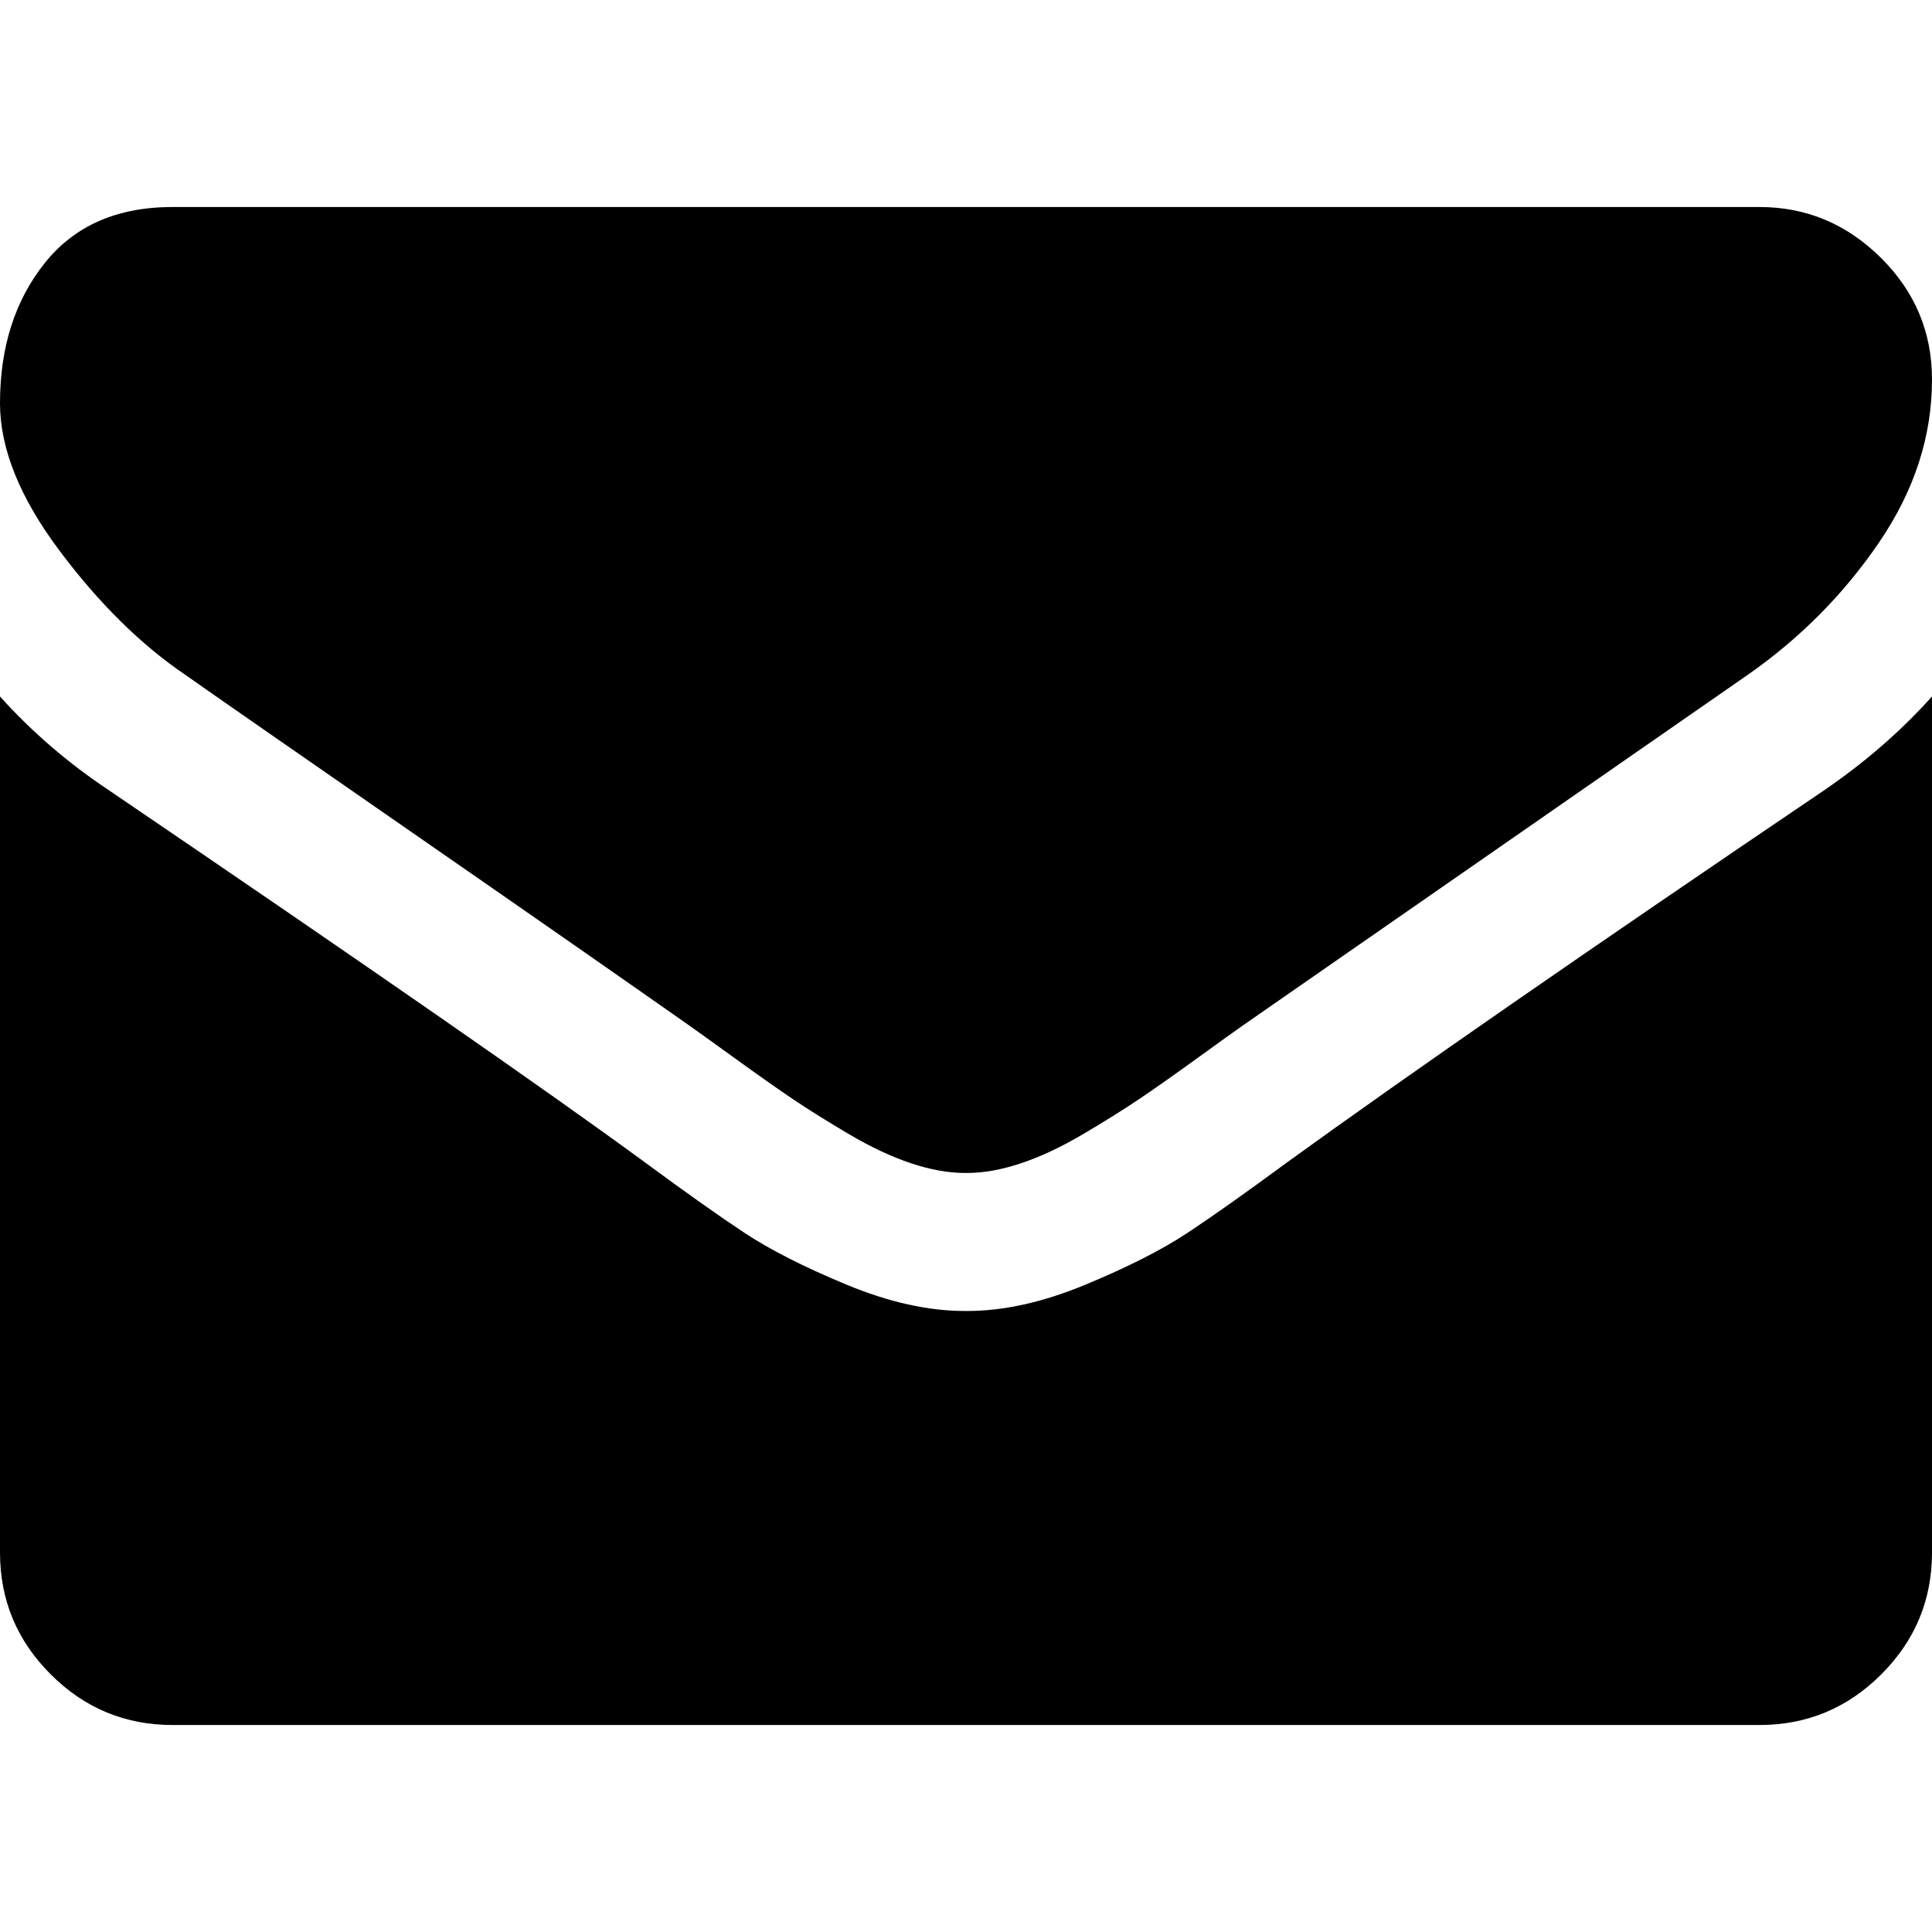
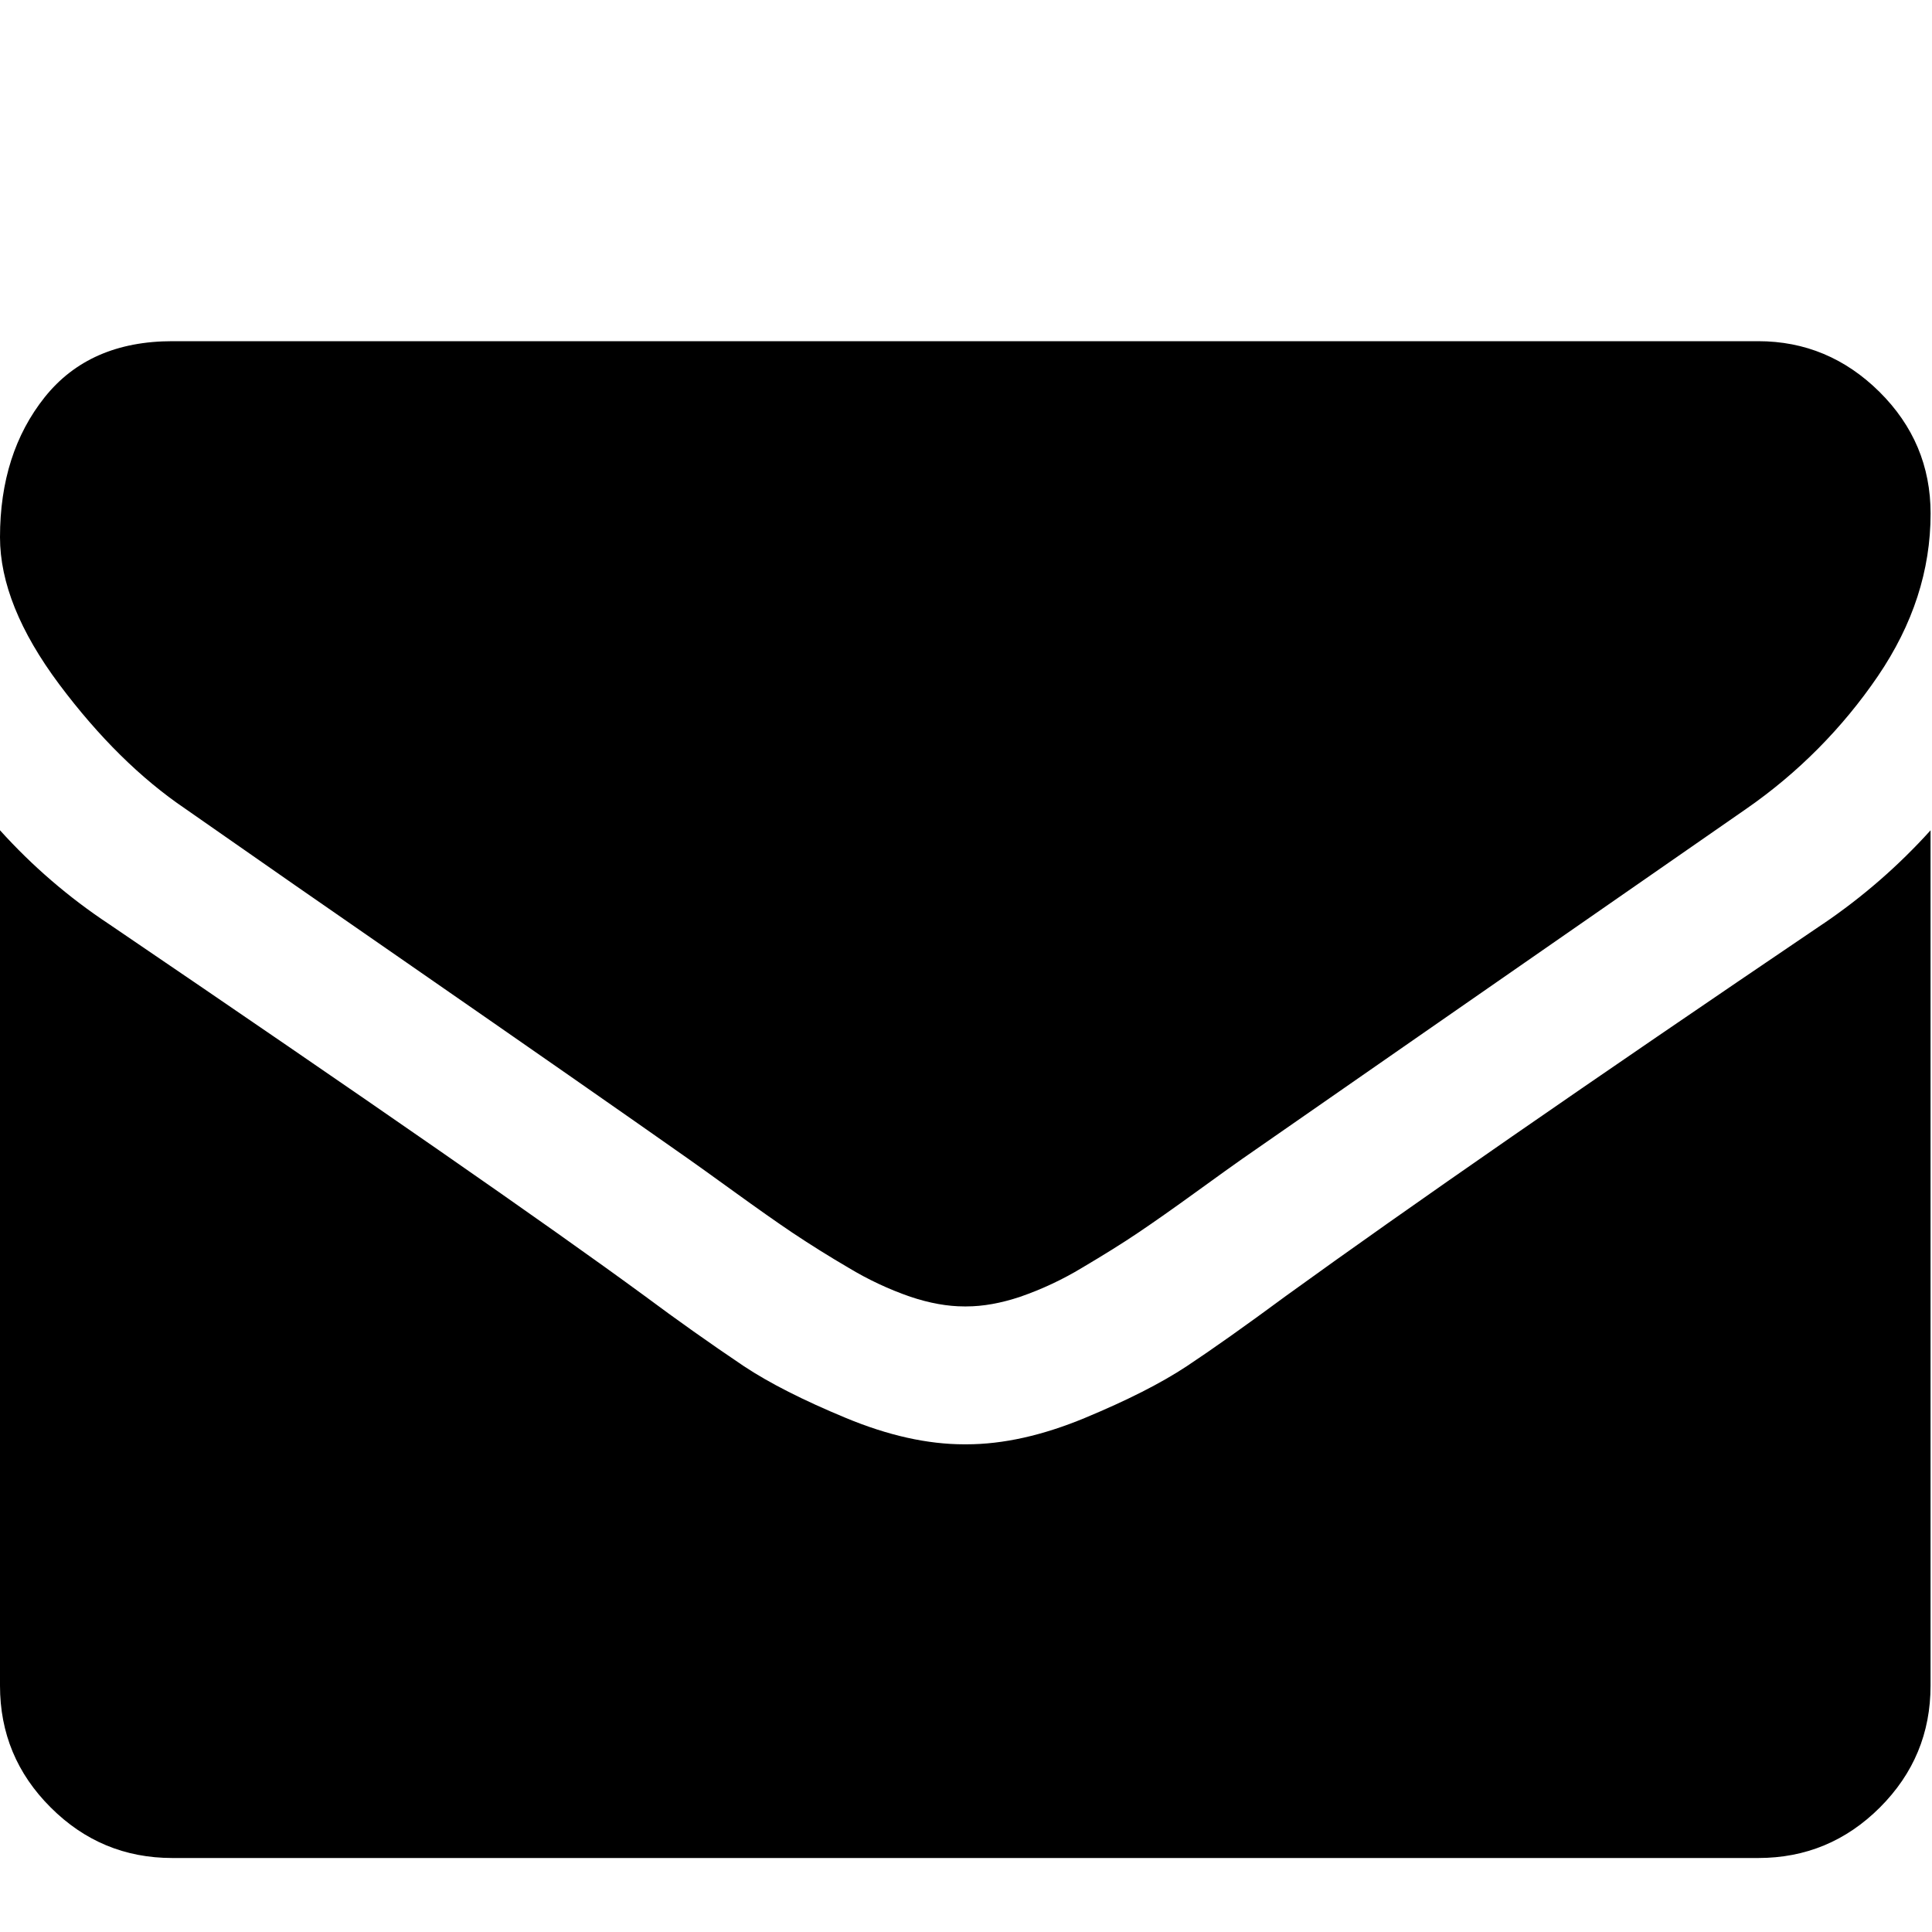
- <svg xmlns="http://www.w3.org/2000/svg" width="511.626" height="511.626">
-   <path d="M49.106 178.729c6.472 4.567 25.981 18.131 58.528 40.685 32.548 22.554 57.482 39.92 74.803 52.099 1.903 1.335 5.946 4.237 12.131 8.71 6.186 4.476 11.326 8.093 15.416 10.852 4.093 2.758 9.041 5.852 14.849 9.277 5.806 3.422 11.279 5.996 16.418 7.7 5.14 1.718 9.898 2.569 14.275 2.569h.575c4.377 0 9.137-.852 14.277-2.569 5.137-1.704 10.615-4.281 16.416-7.7 5.804-3.429 10.752-6.52 14.845-9.277 4.093-2.759 9.229-6.376 15.417-10.852 6.184-4.477 10.232-7.375 12.135-8.71 17.508-12.179 62.051-43.11 133.615-92.79 13.894-9.703 25.502-21.411 34.827-35.116 9.332-13.699 13.993-28.07 13.993-43.105 0-12.564-4.523-23.319-13.565-32.264-9.041-8.947-19.749-13.418-32.117-13.418H45.679c-14.655 0-25.933 4.948-33.832 14.844C3.949 79.562 0 91.934 0 106.779c0 11.991 5.236 24.985 15.703 38.974 10.466 13.99 21.604 24.983 33.403 32.976z" />
-   <path d="M483.072 209.275c-62.424 42.251-109.824 75.087-142.177 98.501-10.849 7.991-19.65 14.229-26.409 18.699-6.759 4.473-15.748 9.041-26.98 13.702-11.228 4.668-21.692 6.995-31.401 6.995h-.578c-9.707 0-20.177-2.327-31.405-6.995-11.228-4.661-20.223-9.229-26.98-13.702-6.755-4.47-15.559-10.708-26.407-18.699-25.697-18.842-72.995-51.68-141.896-98.501C17.987 202.047 8.375 193.762 0 184.437v226.685c0 12.57 4.471 23.319 13.418 32.265 8.945 8.949 19.701 13.422 32.264 13.422h420.266c12.56 0 23.315-4.473 32.261-13.422 8.949-8.949 13.418-19.694 13.418-32.265V184.437c-8.186 9.132-17.7 17.417-28.555 24.838z" />
+ <svg xmlns="http://www.w3.org/2000/svg" width="40" height="40">
+   <g fill="none" fill-rule="nonzero">
+     <path d="M0 0h40v40H0z" />
+     <path d="M3.836 16.744c-.921-.624-1.792-1.483-2.61-2.576C.41 13.075 0 12.06 0 11.123c0-1.16.309-2.126.926-2.9.617-.772 1.498-1.159 2.643-1.159h32.833c.966 0 1.803.35 2.509 1.048.706.7 1.06 1.54 1.06 2.521 0 1.175-.364 2.297-1.093 3.368a10.596 10.596 0 0 1-2.721 2.743c-5.591 3.881-9.071 6.298-10.439 7.25-.149.104-.465.33-.948.68-.483.35-.885.632-1.204.847-.32.216-.707.457-1.16.725a6.736 6.736 0 0 1-1.283.602c-.401.134-.773.2-1.115.2h-.045c-.342 0-.714-.066-1.115-.2a6.73 6.73 0 0 1-1.283-.602 23.14 23.14 0 0 1-1.16-.725c-.32-.215-.721-.498-1.204-.847-.484-.35-.8-.576-.948-.68-1.353-.952-3.301-2.309-5.844-4.071a1032.678 1032.678 0 0 1-4.573-3.179zm33.904 2.387a12.3 12.3 0 0 0 2.23-1.94V34.9c0 .981-.348 1.82-1.047 2.52-.7.699-1.54 1.048-2.52 1.048H3.568c-.982 0-1.822-.349-2.52-1.048C.348 36.722 0 35.882 0 34.9V17.19a11.815 11.815 0 0 0 2.253 1.94c5.383 3.658 9.078 6.223 11.086 7.695a52.825 52.825 0 0 0 2.063 1.461c.528.35 1.23.706 2.108 1.07.877.365 1.695.547 2.453.547h.045c.759 0 1.576-.182 2.453-.546.878-.365 1.58-.721 2.108-1.07.528-.35 1.216-.837 2.063-1.462 2.528-1.829 6.231-4.394 11.108-7.695z" fill="#000" />
+   </g>
</svg>
